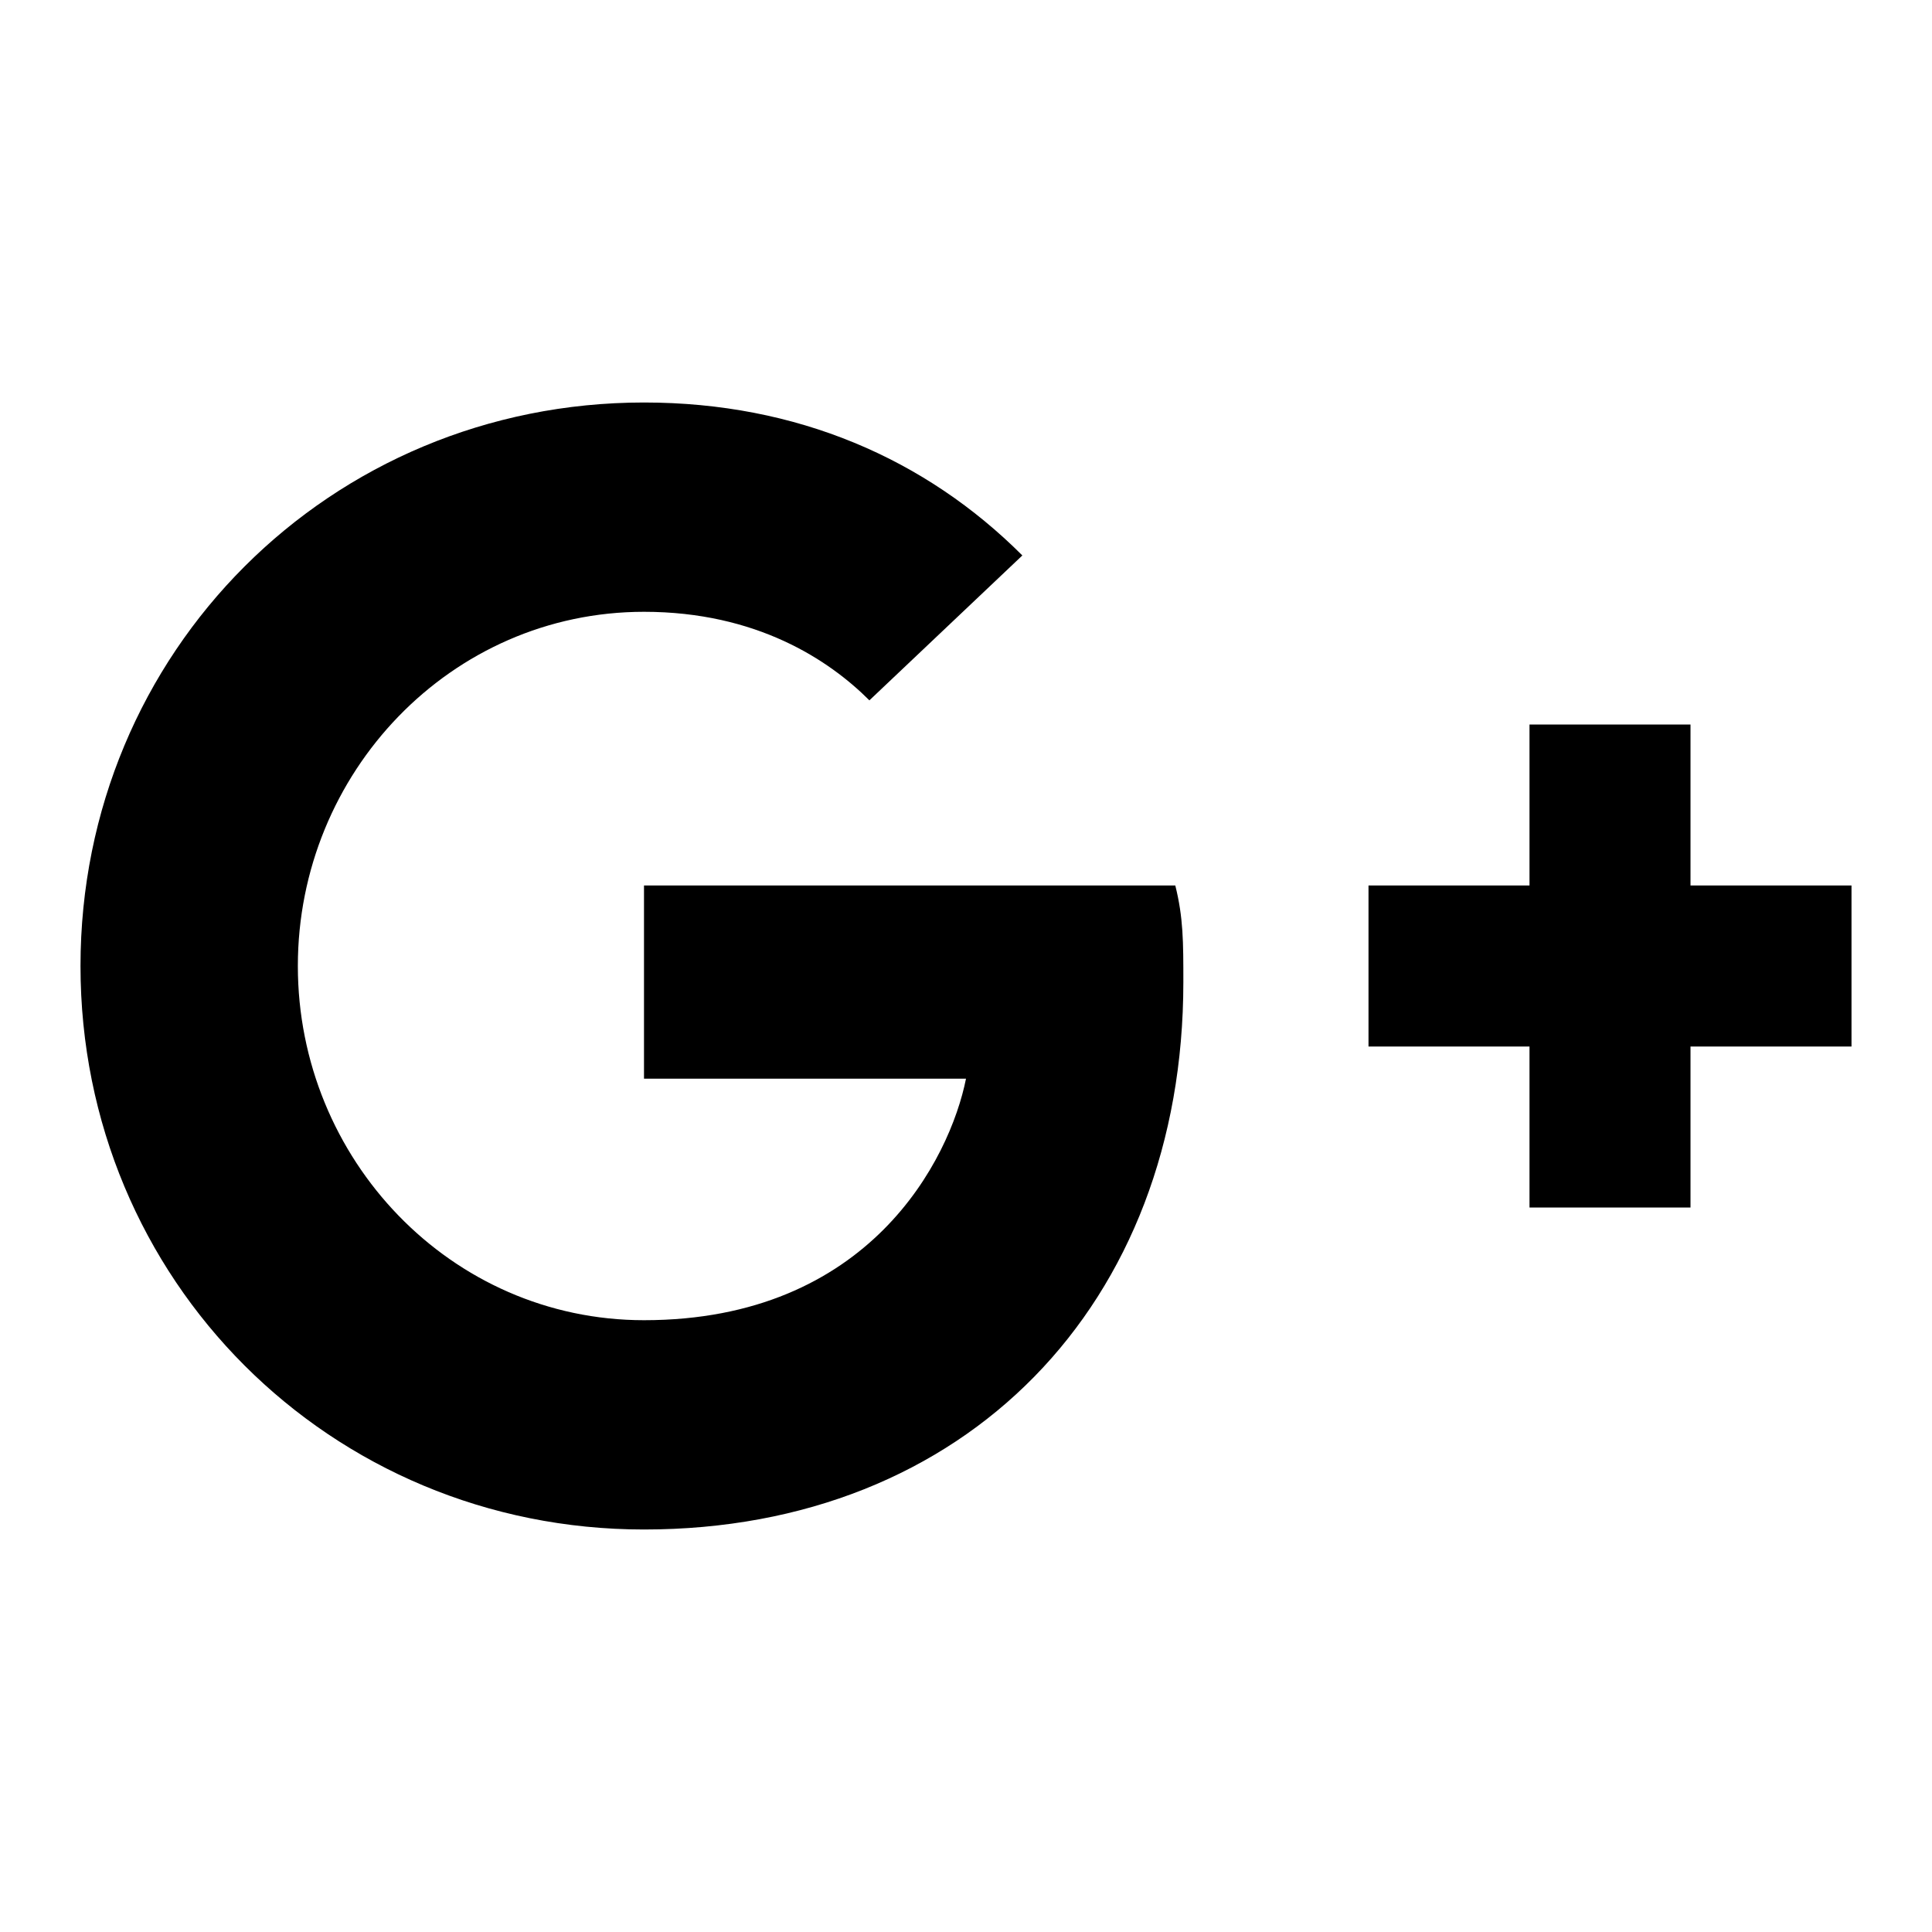
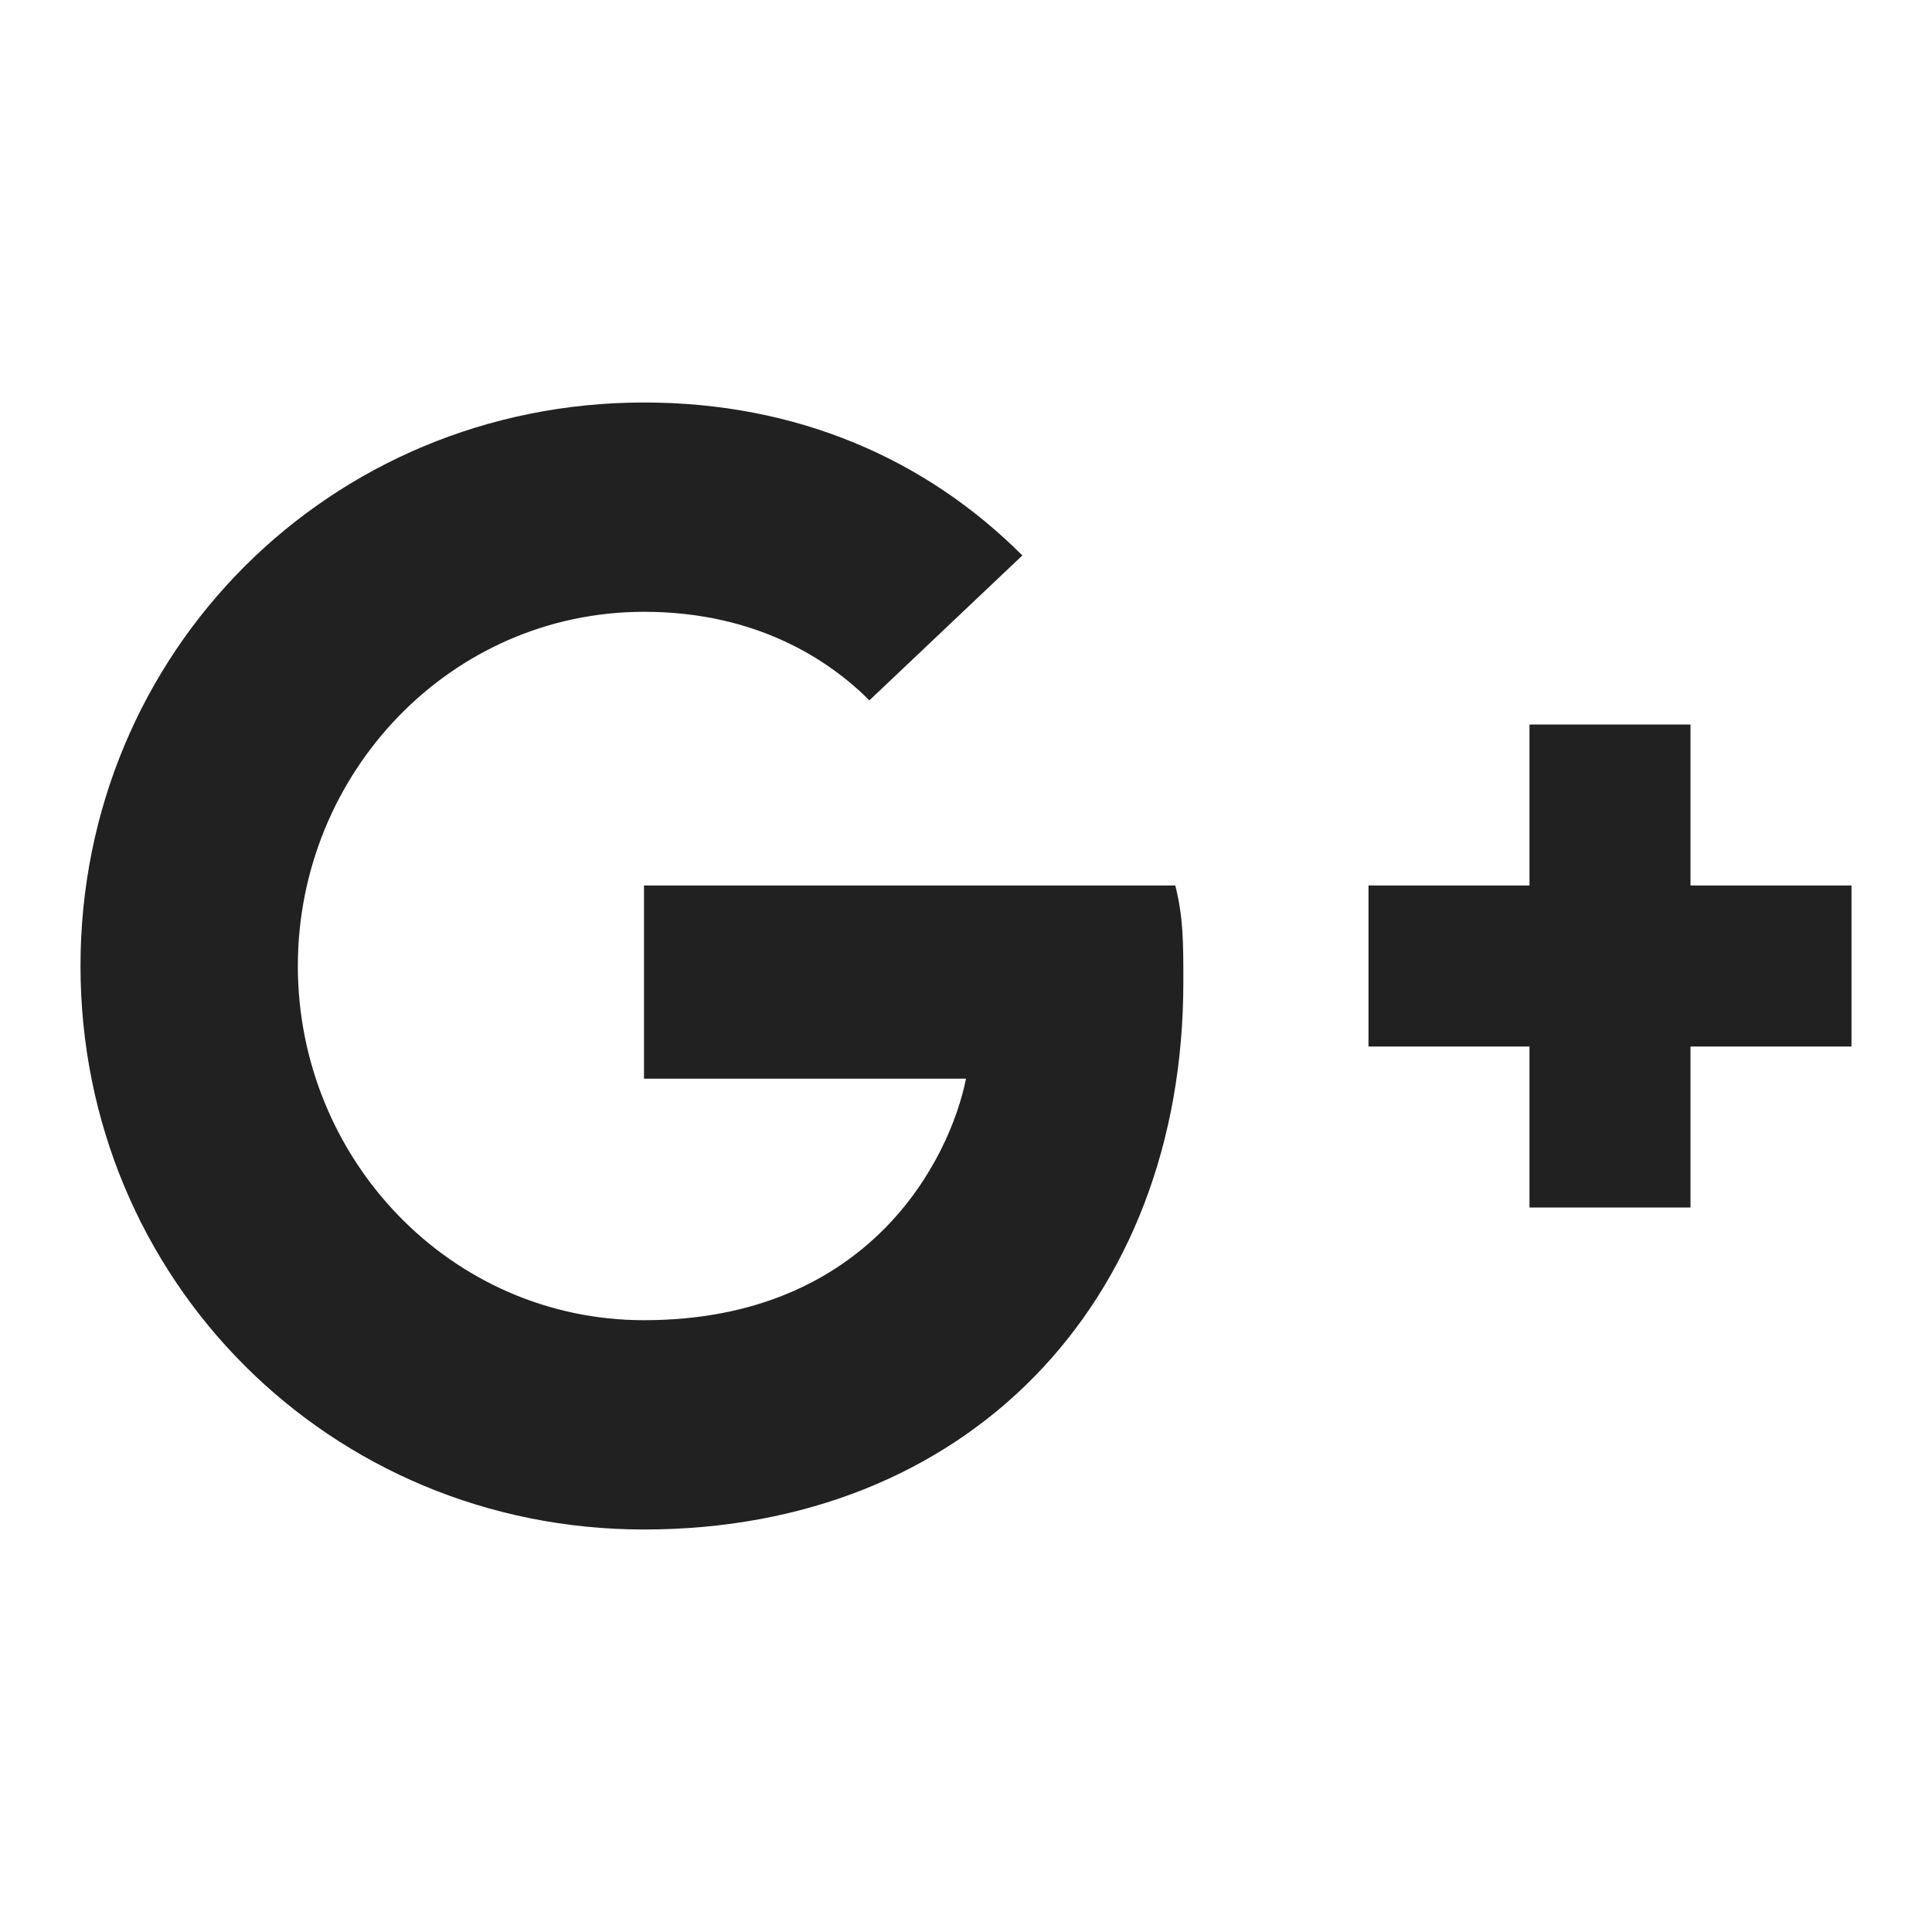
<svg xmlns="http://www.w3.org/2000/svg" version="1.1" width="24" height="24" viewBox="0 0 24 24">
-   <path d="M23,11H21V9H19V11H17V13H19V15H21V13H23M8,11V13.4H12C11.8,14.4 10.8,16.4 8,16.4C5.6,16.4 3.7,14.4 3.7,12C3.7,9.6 5.6,7.6 8,7.6C9.4,7.6 10.3,8.2 10.8,8.7L12.7,6.9C11.5,5.7 9.9,5 8,5C4.1,5 1,8.1 1,12C1,15.9 4.1,19 8,19C12,19 14.7,16.2 14.7,12.2C14.7,11.7 14.7,11.4 14.6,11H8Z" />
+   <path d="M23,11H21V9H19V11H17V13H19V15H21V13H23M8,11V13.4H12C11.8,14.4 10.8,16.4 8,16.4C5.6,16.4 3.7,14.4 3.7,12C3.7,9.6 5.6,7.6 8,7.6C9.4,7.6 10.3,8.2 10.8,8.7L12.7,6.9C11.5,5.7 9.9,5 8,5C4.1,5 1,8.1 1,12C1,15.9 4.1,19 8,19C12,19 14.7,16.2 14.7,12.2C14.7,11.7 14.7,11.4 14.6,11H8Z" fill="#212121" />
</svg>
